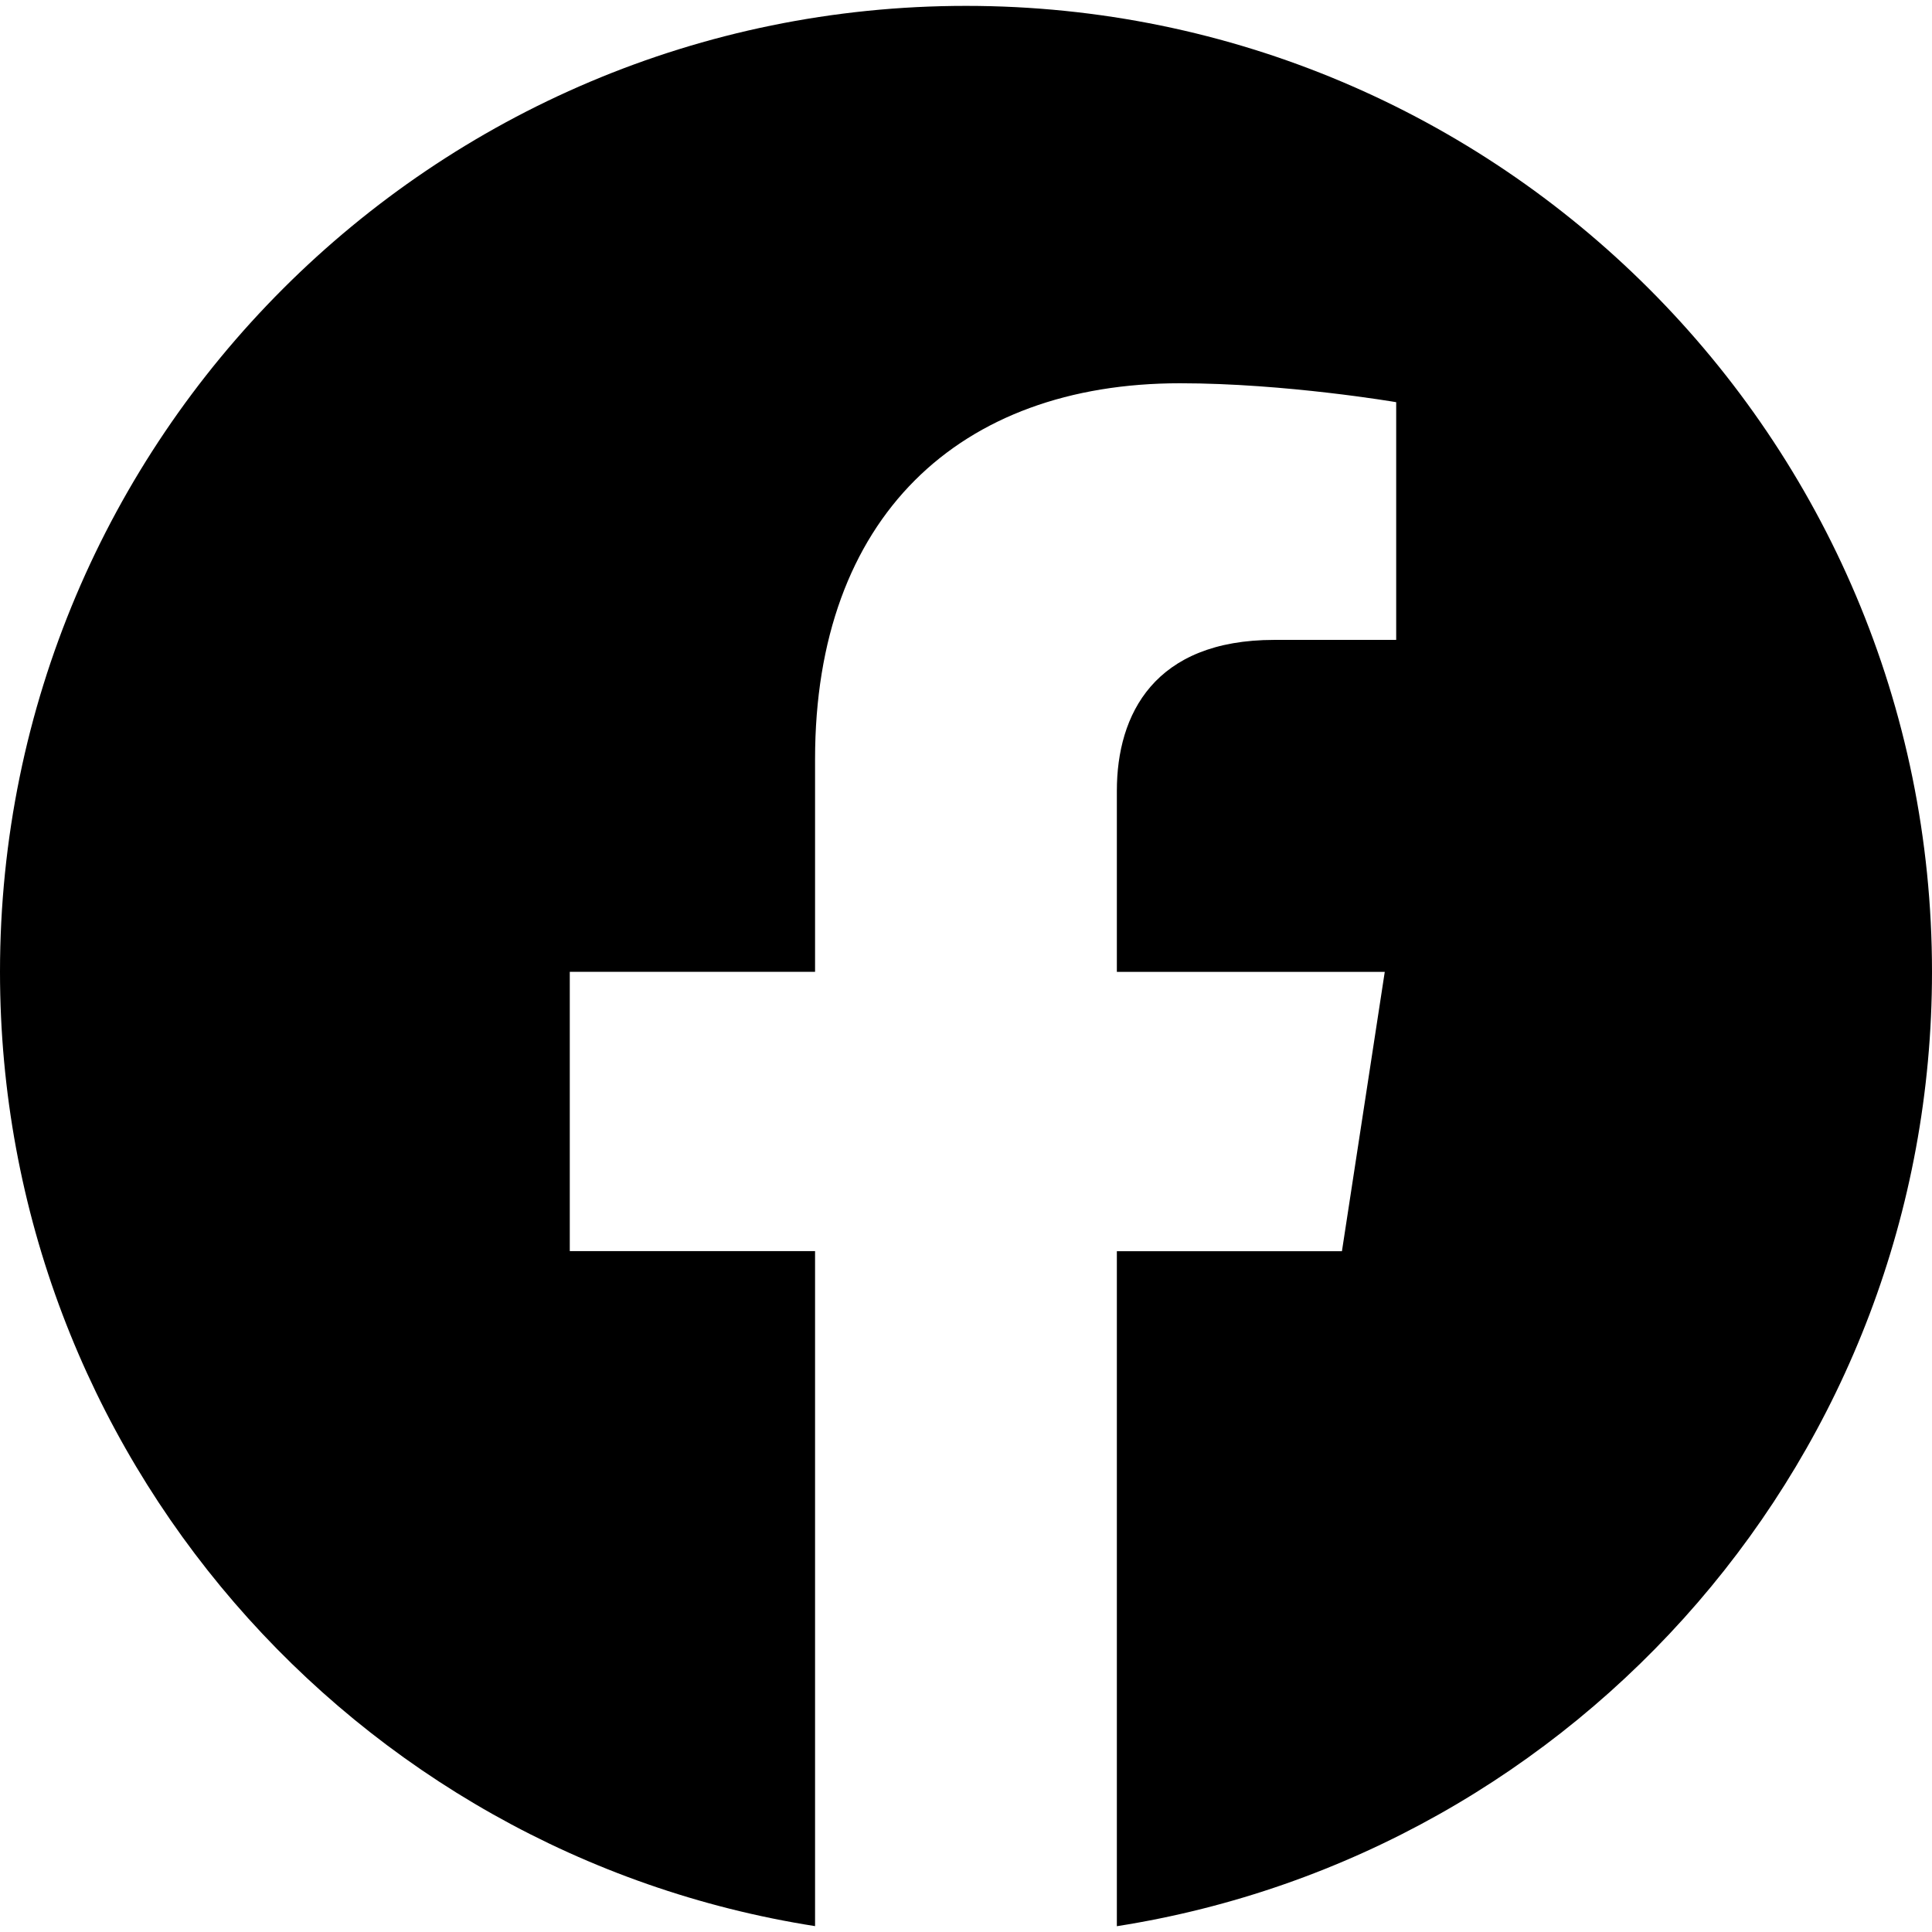
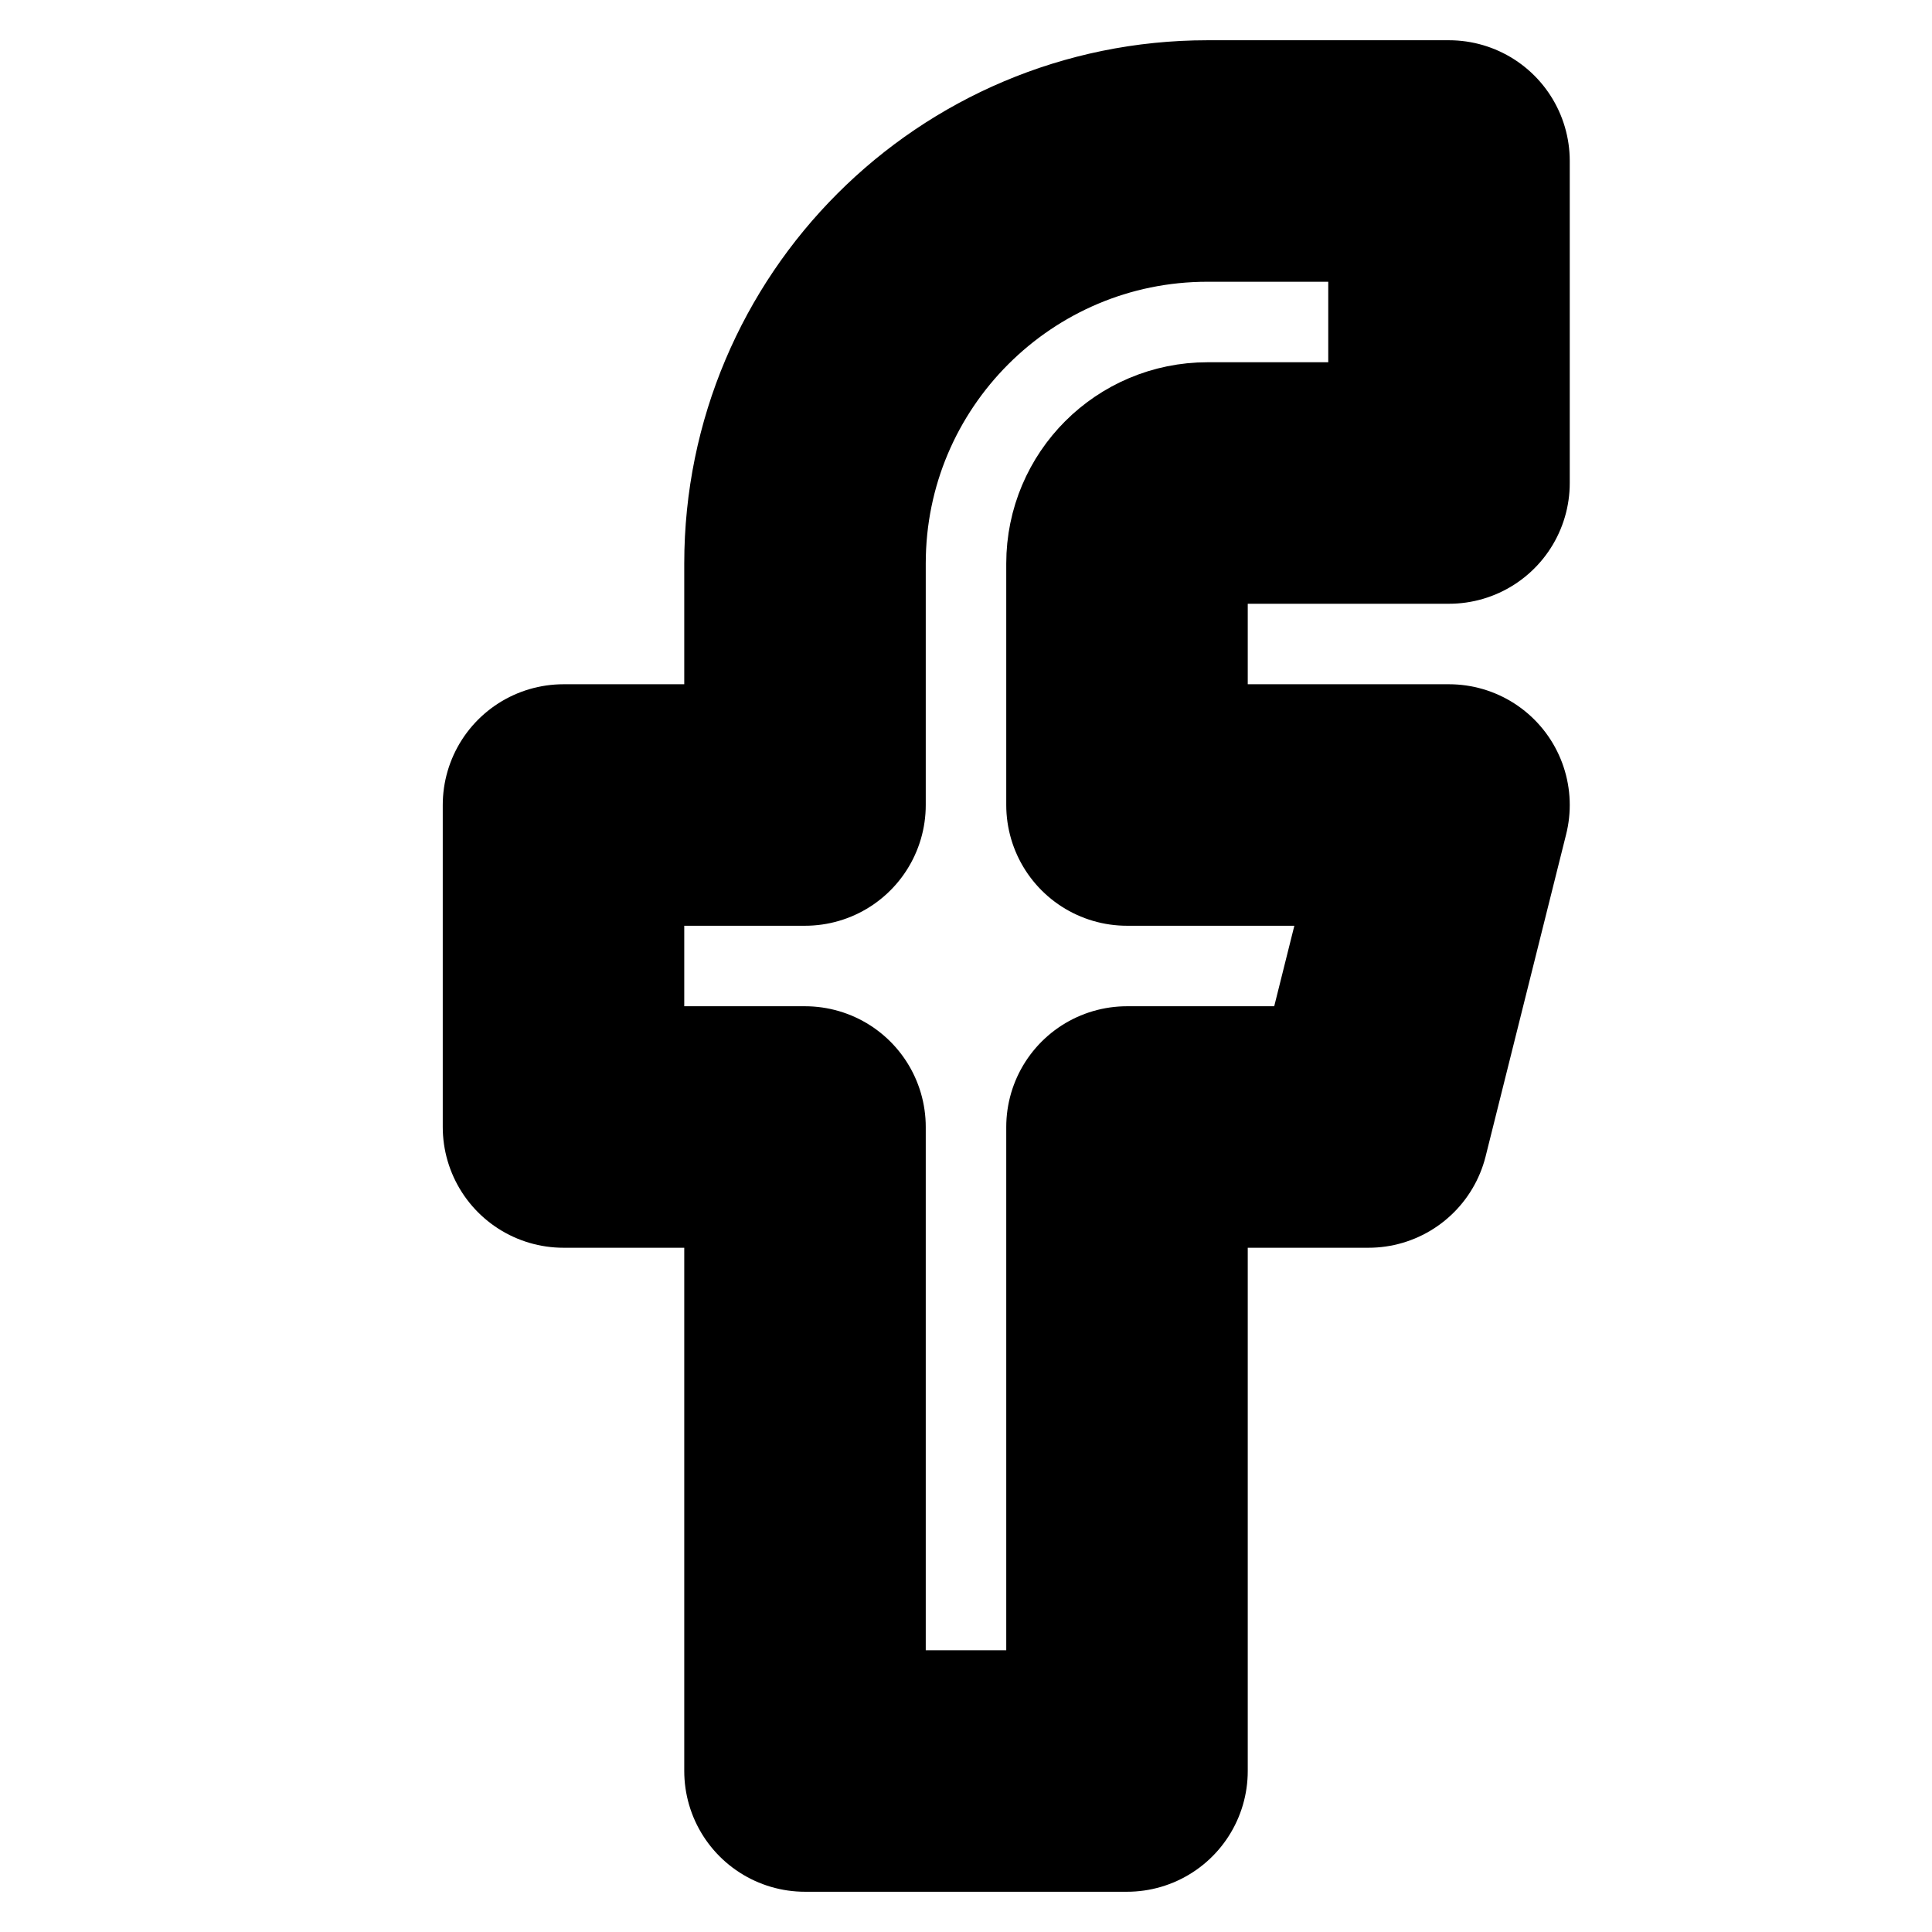
- <svg xmlns="http://www.w3.org/2000/svg" role="img" viewBox="0 0 24 24">
-   <path d="M24 12.073c0-6.627-5.373-12-12-12s-12 5.373-12 12c0 5.99 4.388 10.954 10.125 11.854v-8.385H7.078v-3.47h3.047V9.43c0-3.007 1.792-4.669 4.533-4.669 1.312 0 2.686.235 2.686.235v2.953H15.83c-1.491 0-1.956.925-1.956 1.874v2.25h3.328l-.532 3.47h-2.796v8.385C19.612 23.027 24 18.062 24 12.073z" />
+ <svg xmlns="http://www.w3.org/2000/svg" width="24" height="24" viewBox="0 0 24 24" fill="none" stroke="currentColor" stroke-width="3" stroke-linecap="round" stroke-linejoin="round" class="feather feather-facebook">
+   <path d="M18 2h-3a5 5 0 0 0-5 5v3H7v4h3v8h4v-8h3l1-4h-4V7a1 1 0 0 1 1-1h3z" />
</svg>
